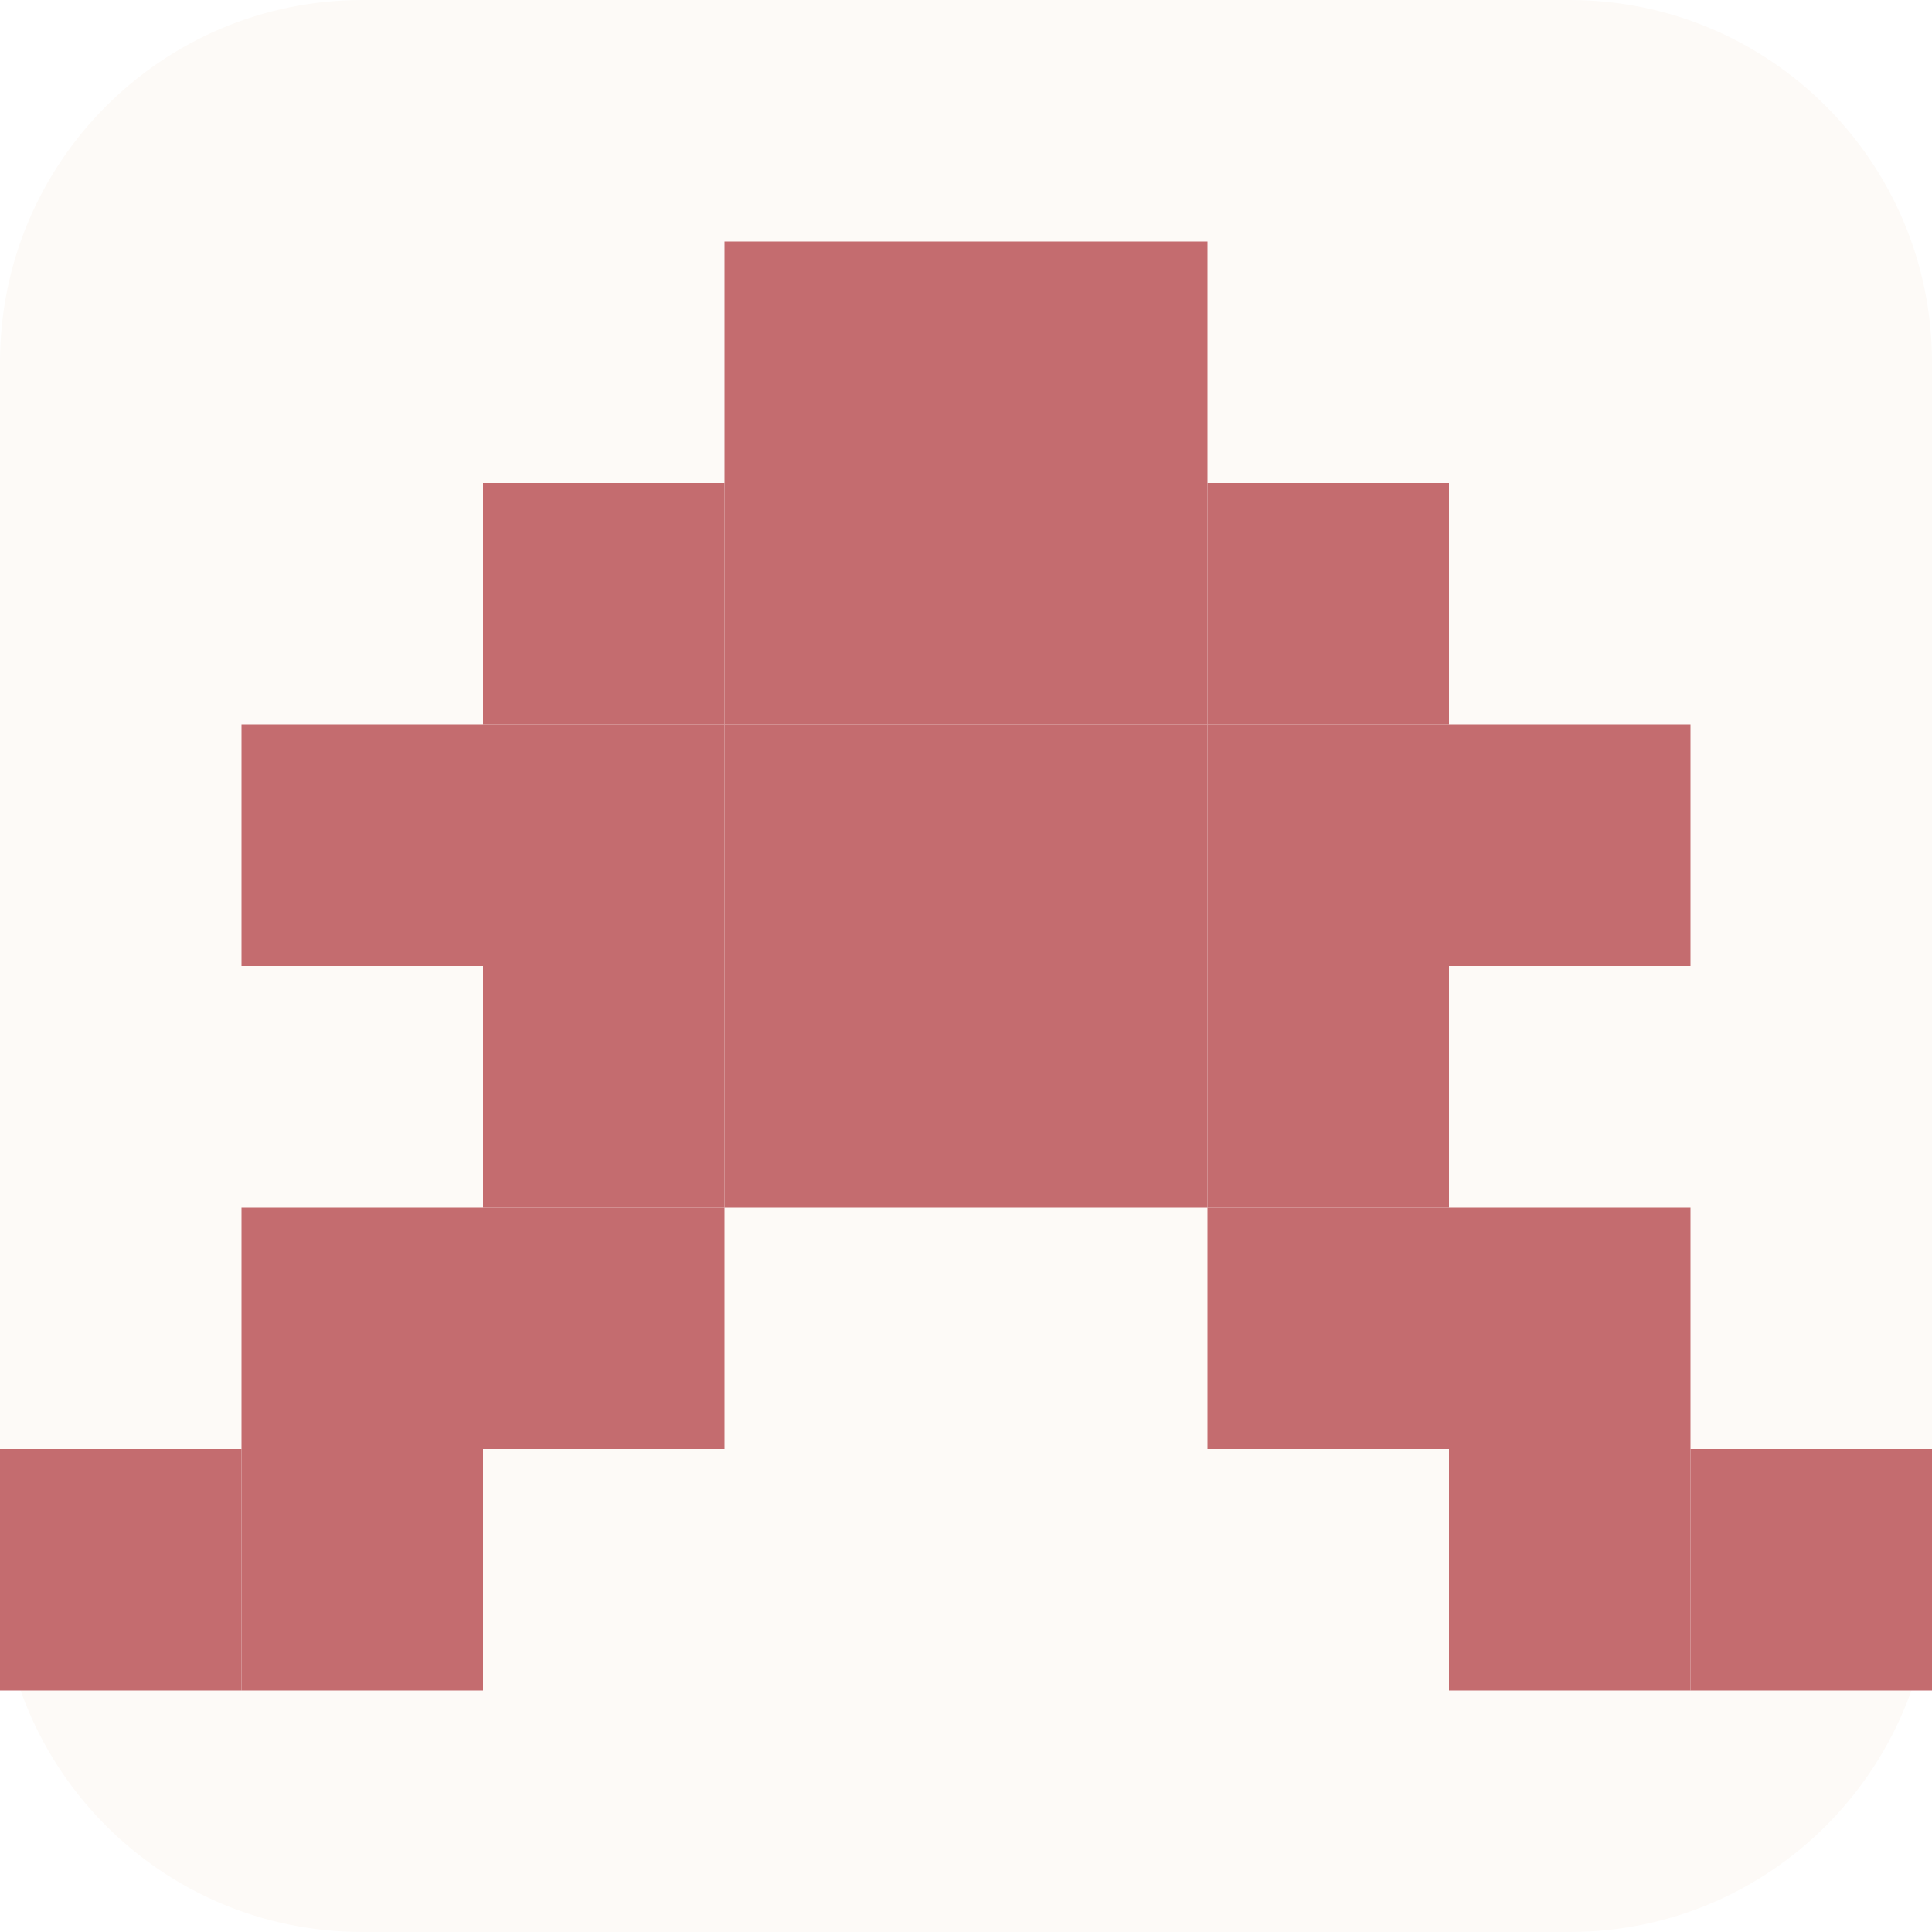
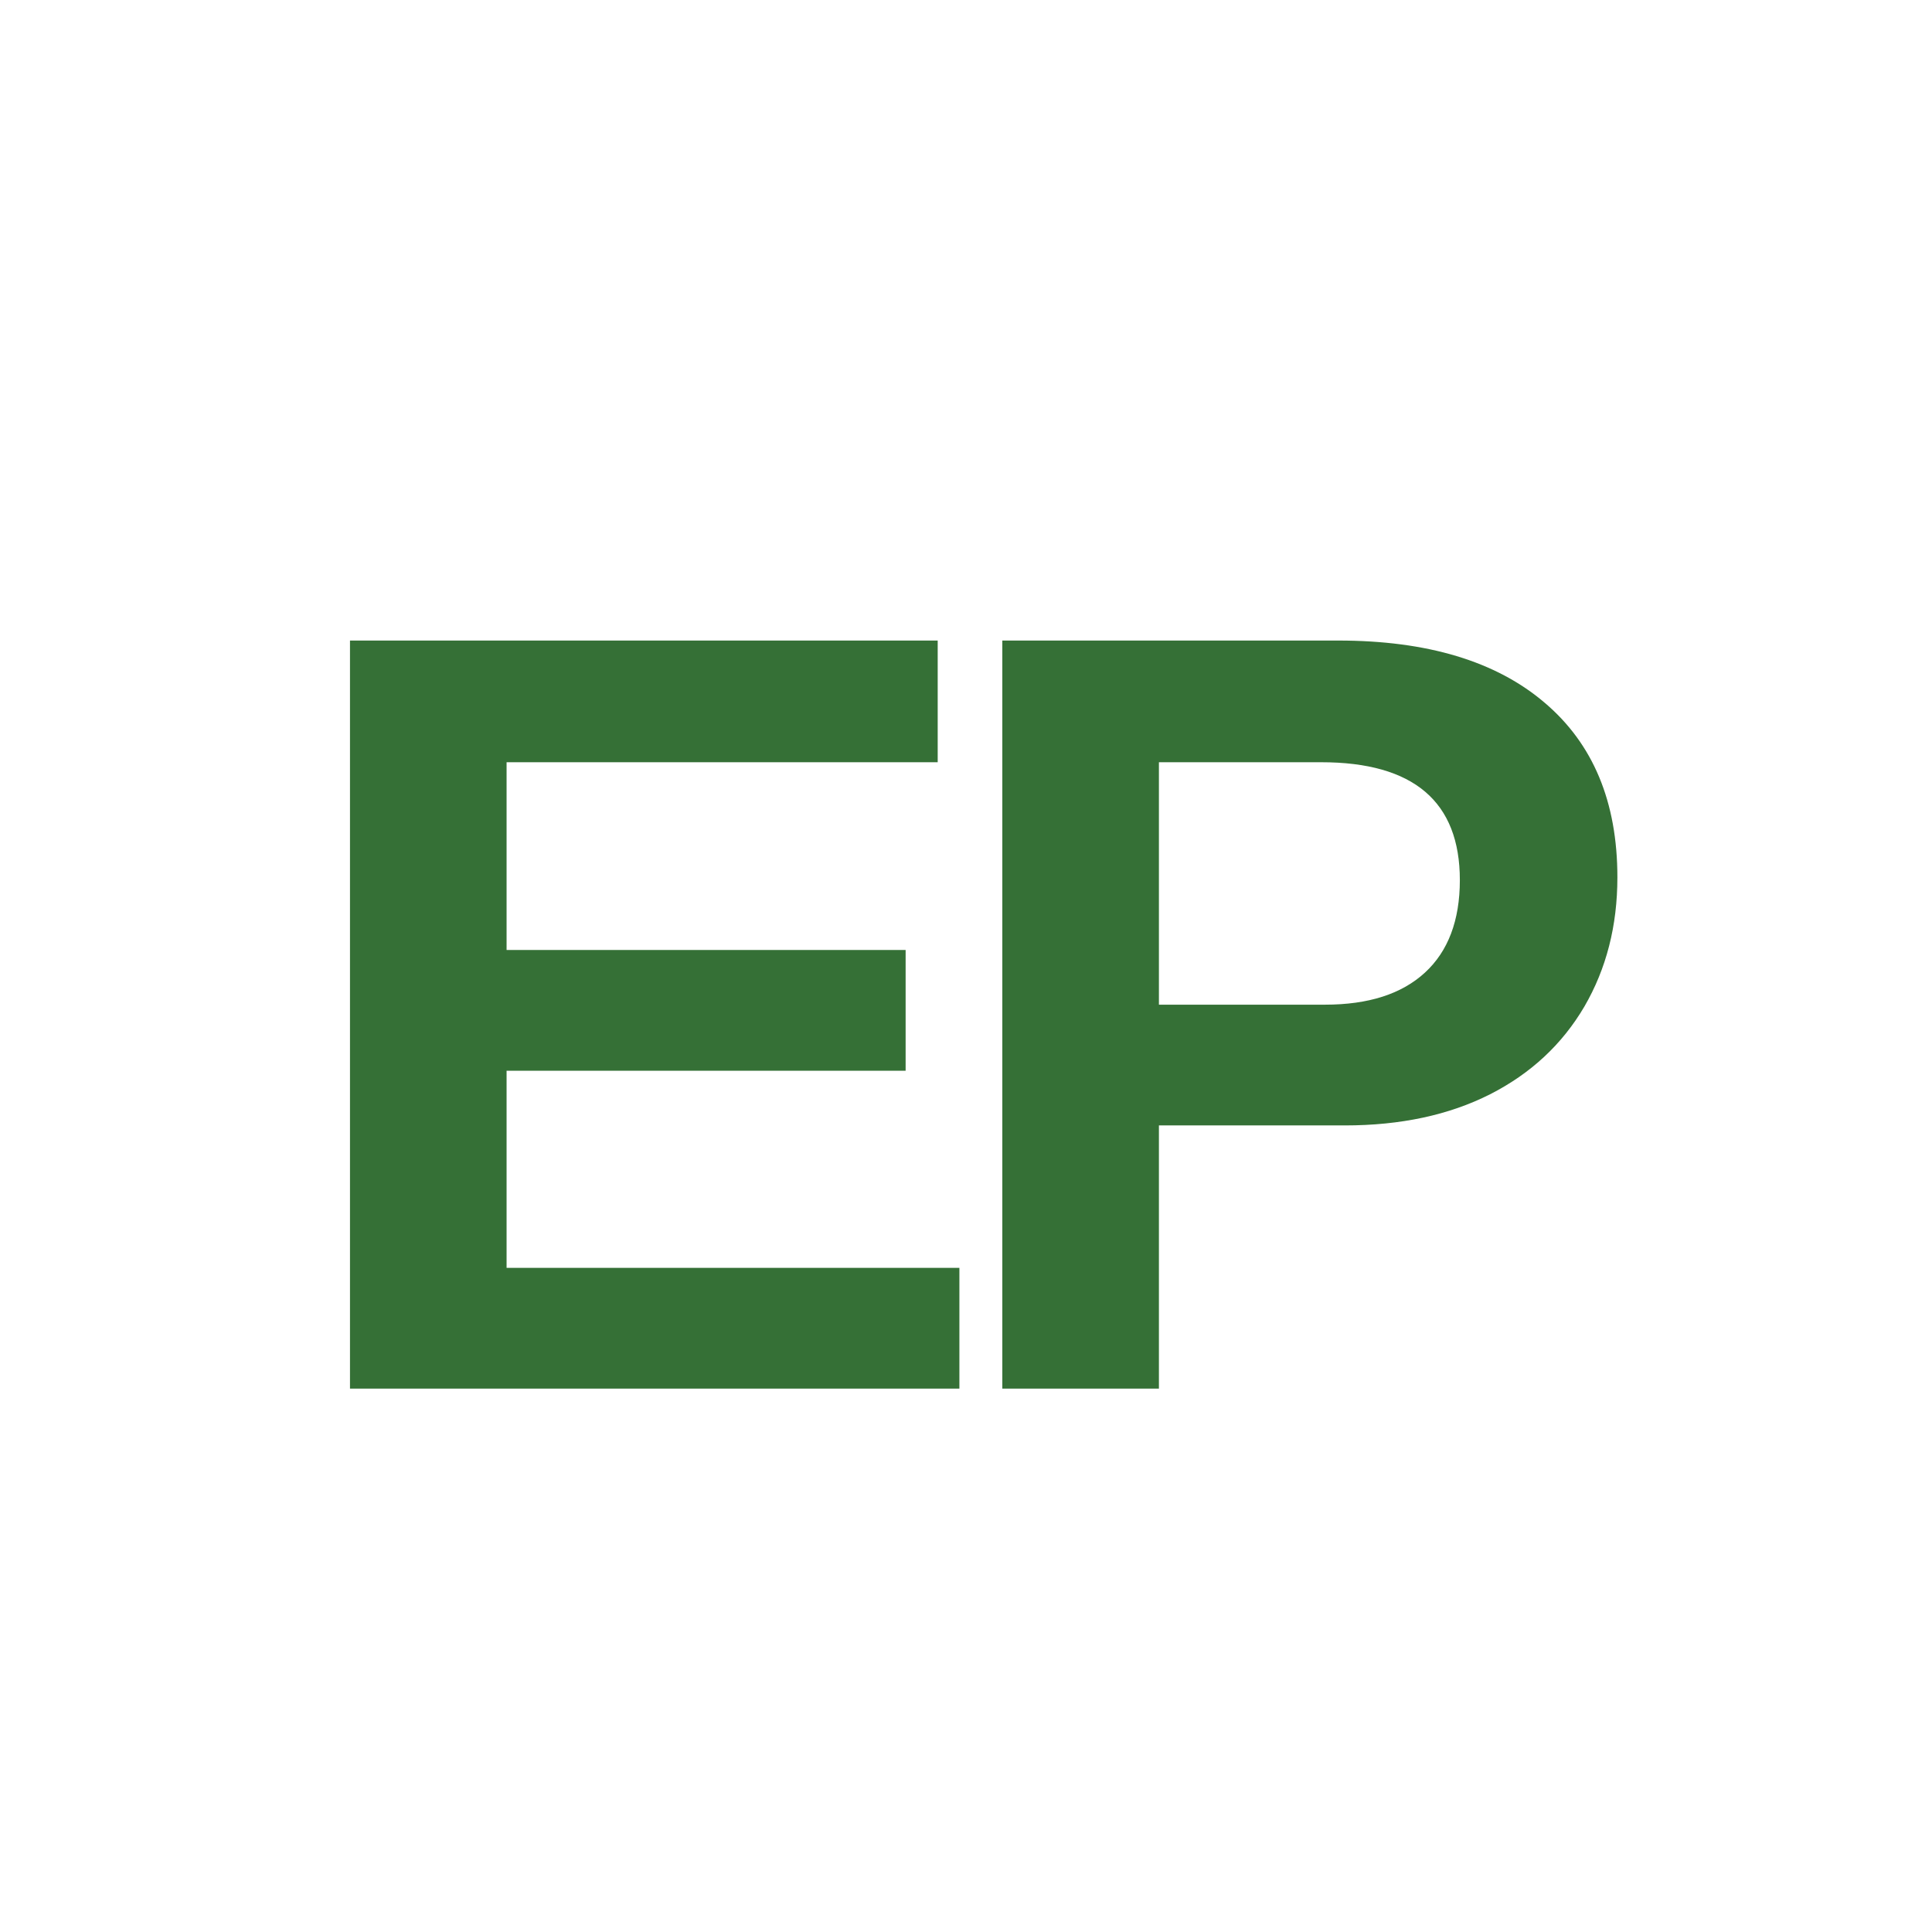
<svg xmlns="http://www.w3.org/2000/svg" viewBox="0 0 32 32">
-   <rect width="32" height="32" fill="#FDFAF7" rx="6" />
-   <g fill="#C46C6F">
-     <rect x="12" y="4" width="4" height="4" />
-     <rect x="16" y="4" width="4" height="4" />
-     <rect x="8" y="8" width="4" height="4" />
-     <rect x="12" y="8" width="4" height="4" />
-     <rect x="16" y="8" width="4" height="4" />
-     <rect x="20" y="8" width="4" height="4" />
-     <rect x="4" y="12" width="4" height="4" />
-     <rect x="8" y="12" width="4" height="4" />
-     <rect x="12" y="12" width="4" height="4" />
-     <rect x="16" y="12" width="4" height="4" />
-     <rect x="20" y="12" width="4" height="4" />
-     <rect x="24" y="12" width="4" height="4" />
-     <rect x="8" y="16" width="4" height="4" />
-     <rect x="12" y="16" width="4" height="4" />
-     <rect x="16" y="16" width="4" height="4" />
-     <rect x="20" y="16" width="4" height="4" />
-     <rect x="4" y="20" width="4" height="4" />
-     <rect x="8" y="20" width="4" height="4" />
-     <rect x="20" y="20" width="4" height="4" />
-     <rect x="24" y="20" width="4" height="4" />
-     <rect x="0" y="24" width="4" height="4" />
-     <rect x="4" y="24" width="4" height="4" />
-     <rect x="24" y="24" width="4" height="4" />
-     <rect x="28" y="24" width="4" height="4" />
-   </g>
+   <text x="16" y="23" text-anchor="middle" font-family="Arial, Helvetica, sans-serif" font-weight="800" font-size="18" letter-spacing="-1.2" fill="#357036">EP</text>
</svg>
